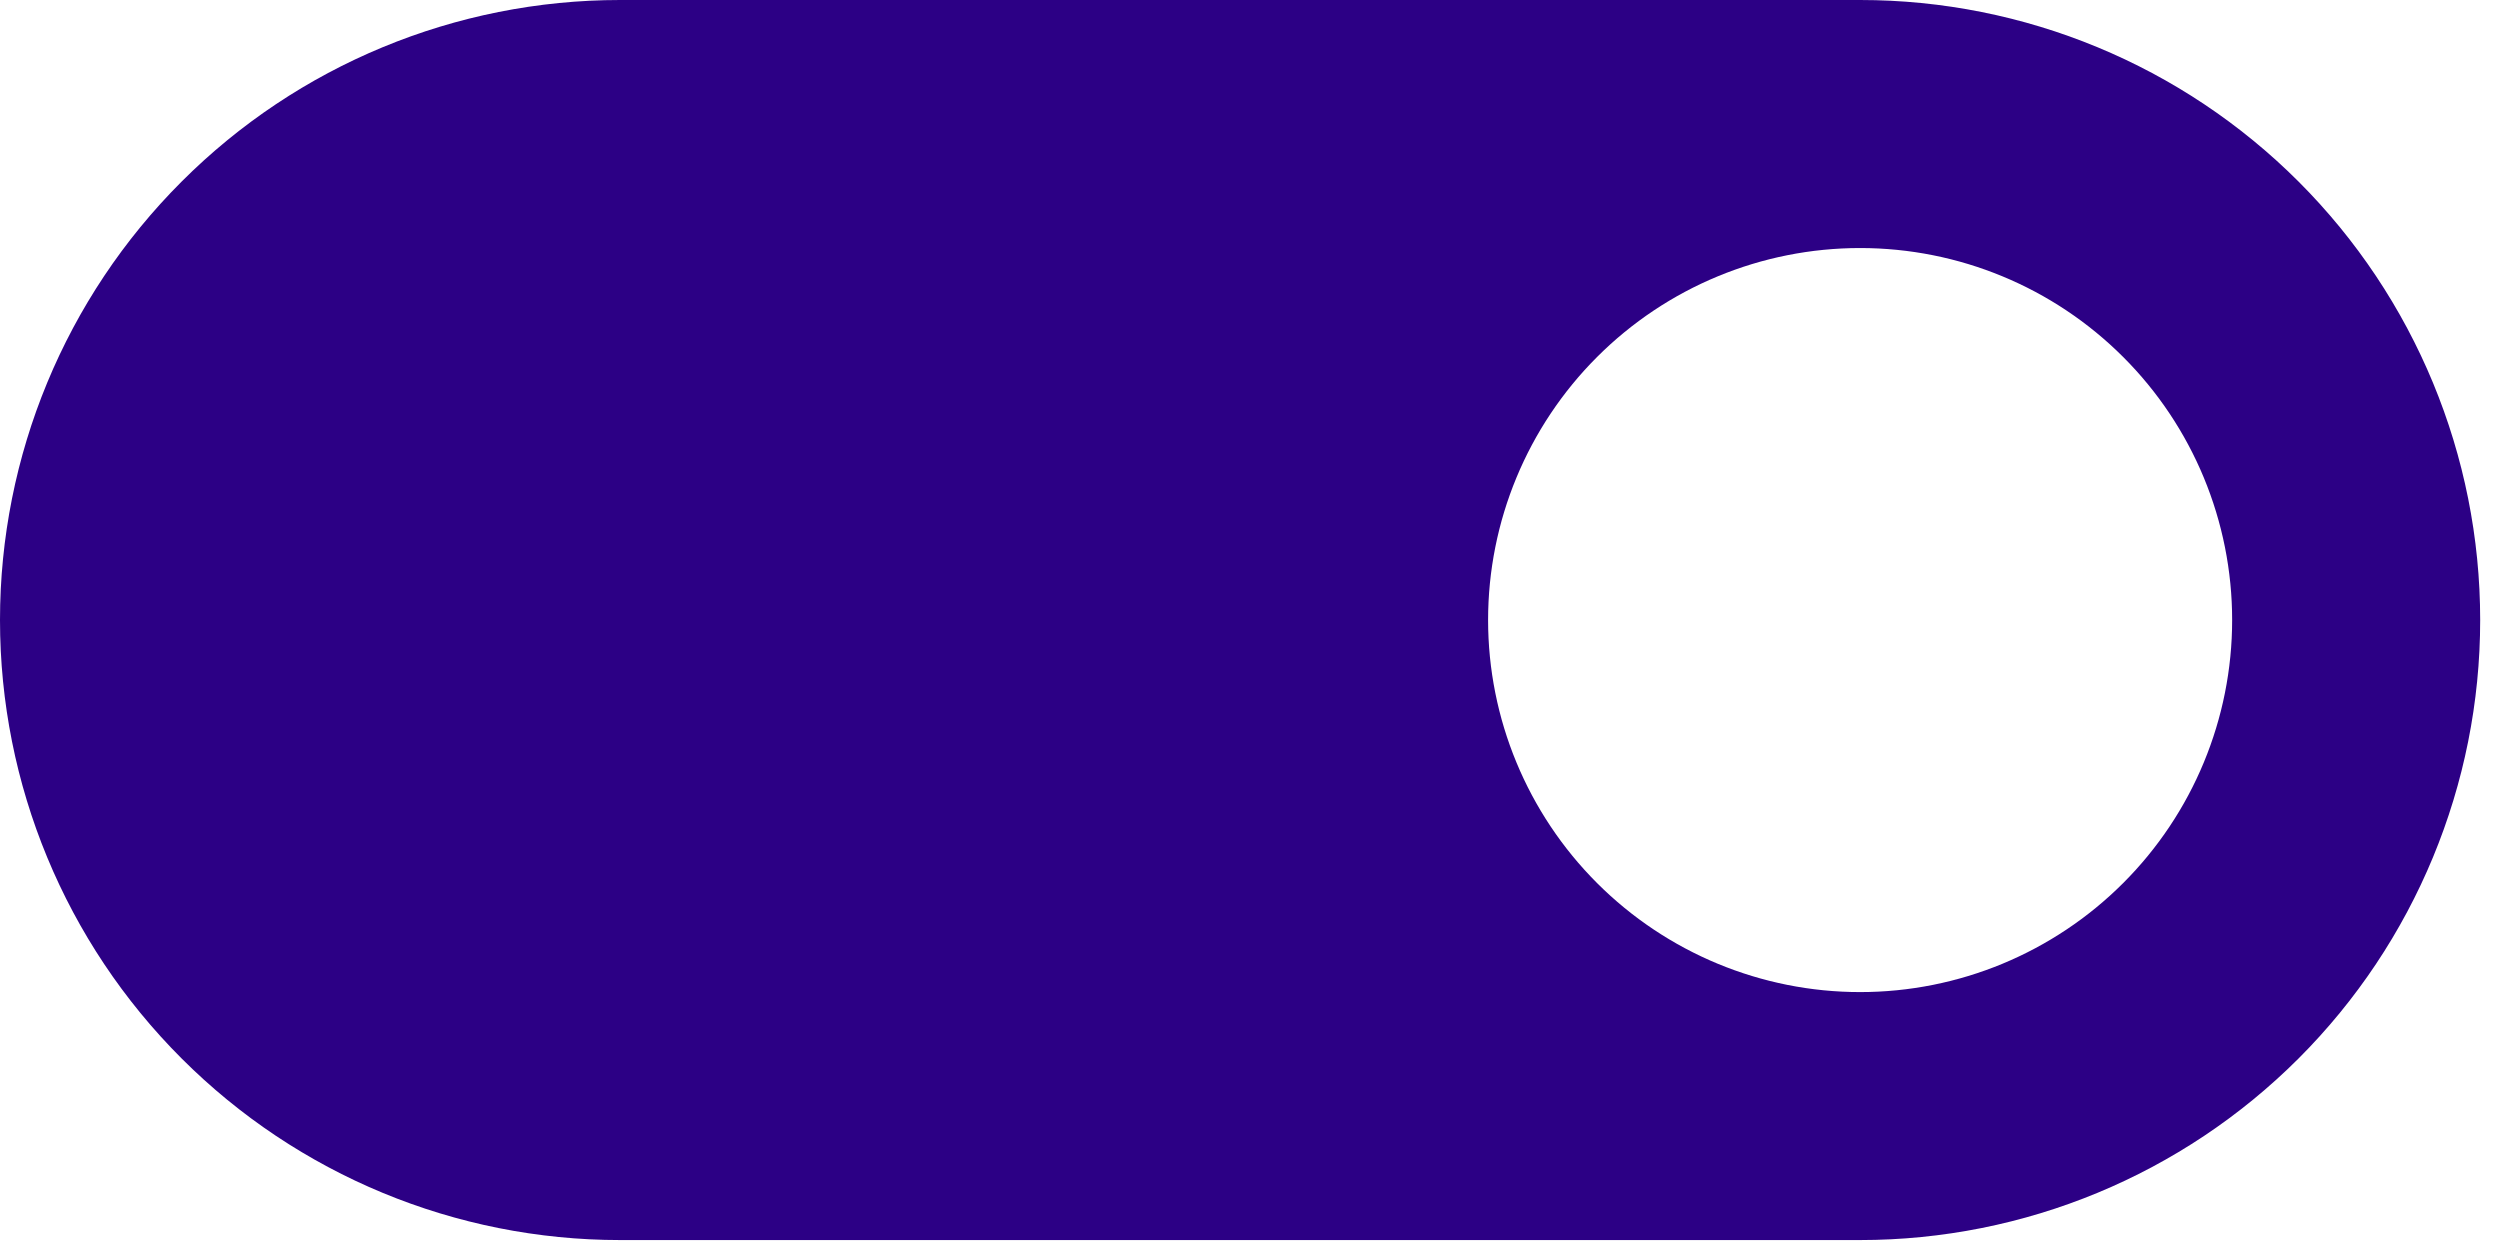
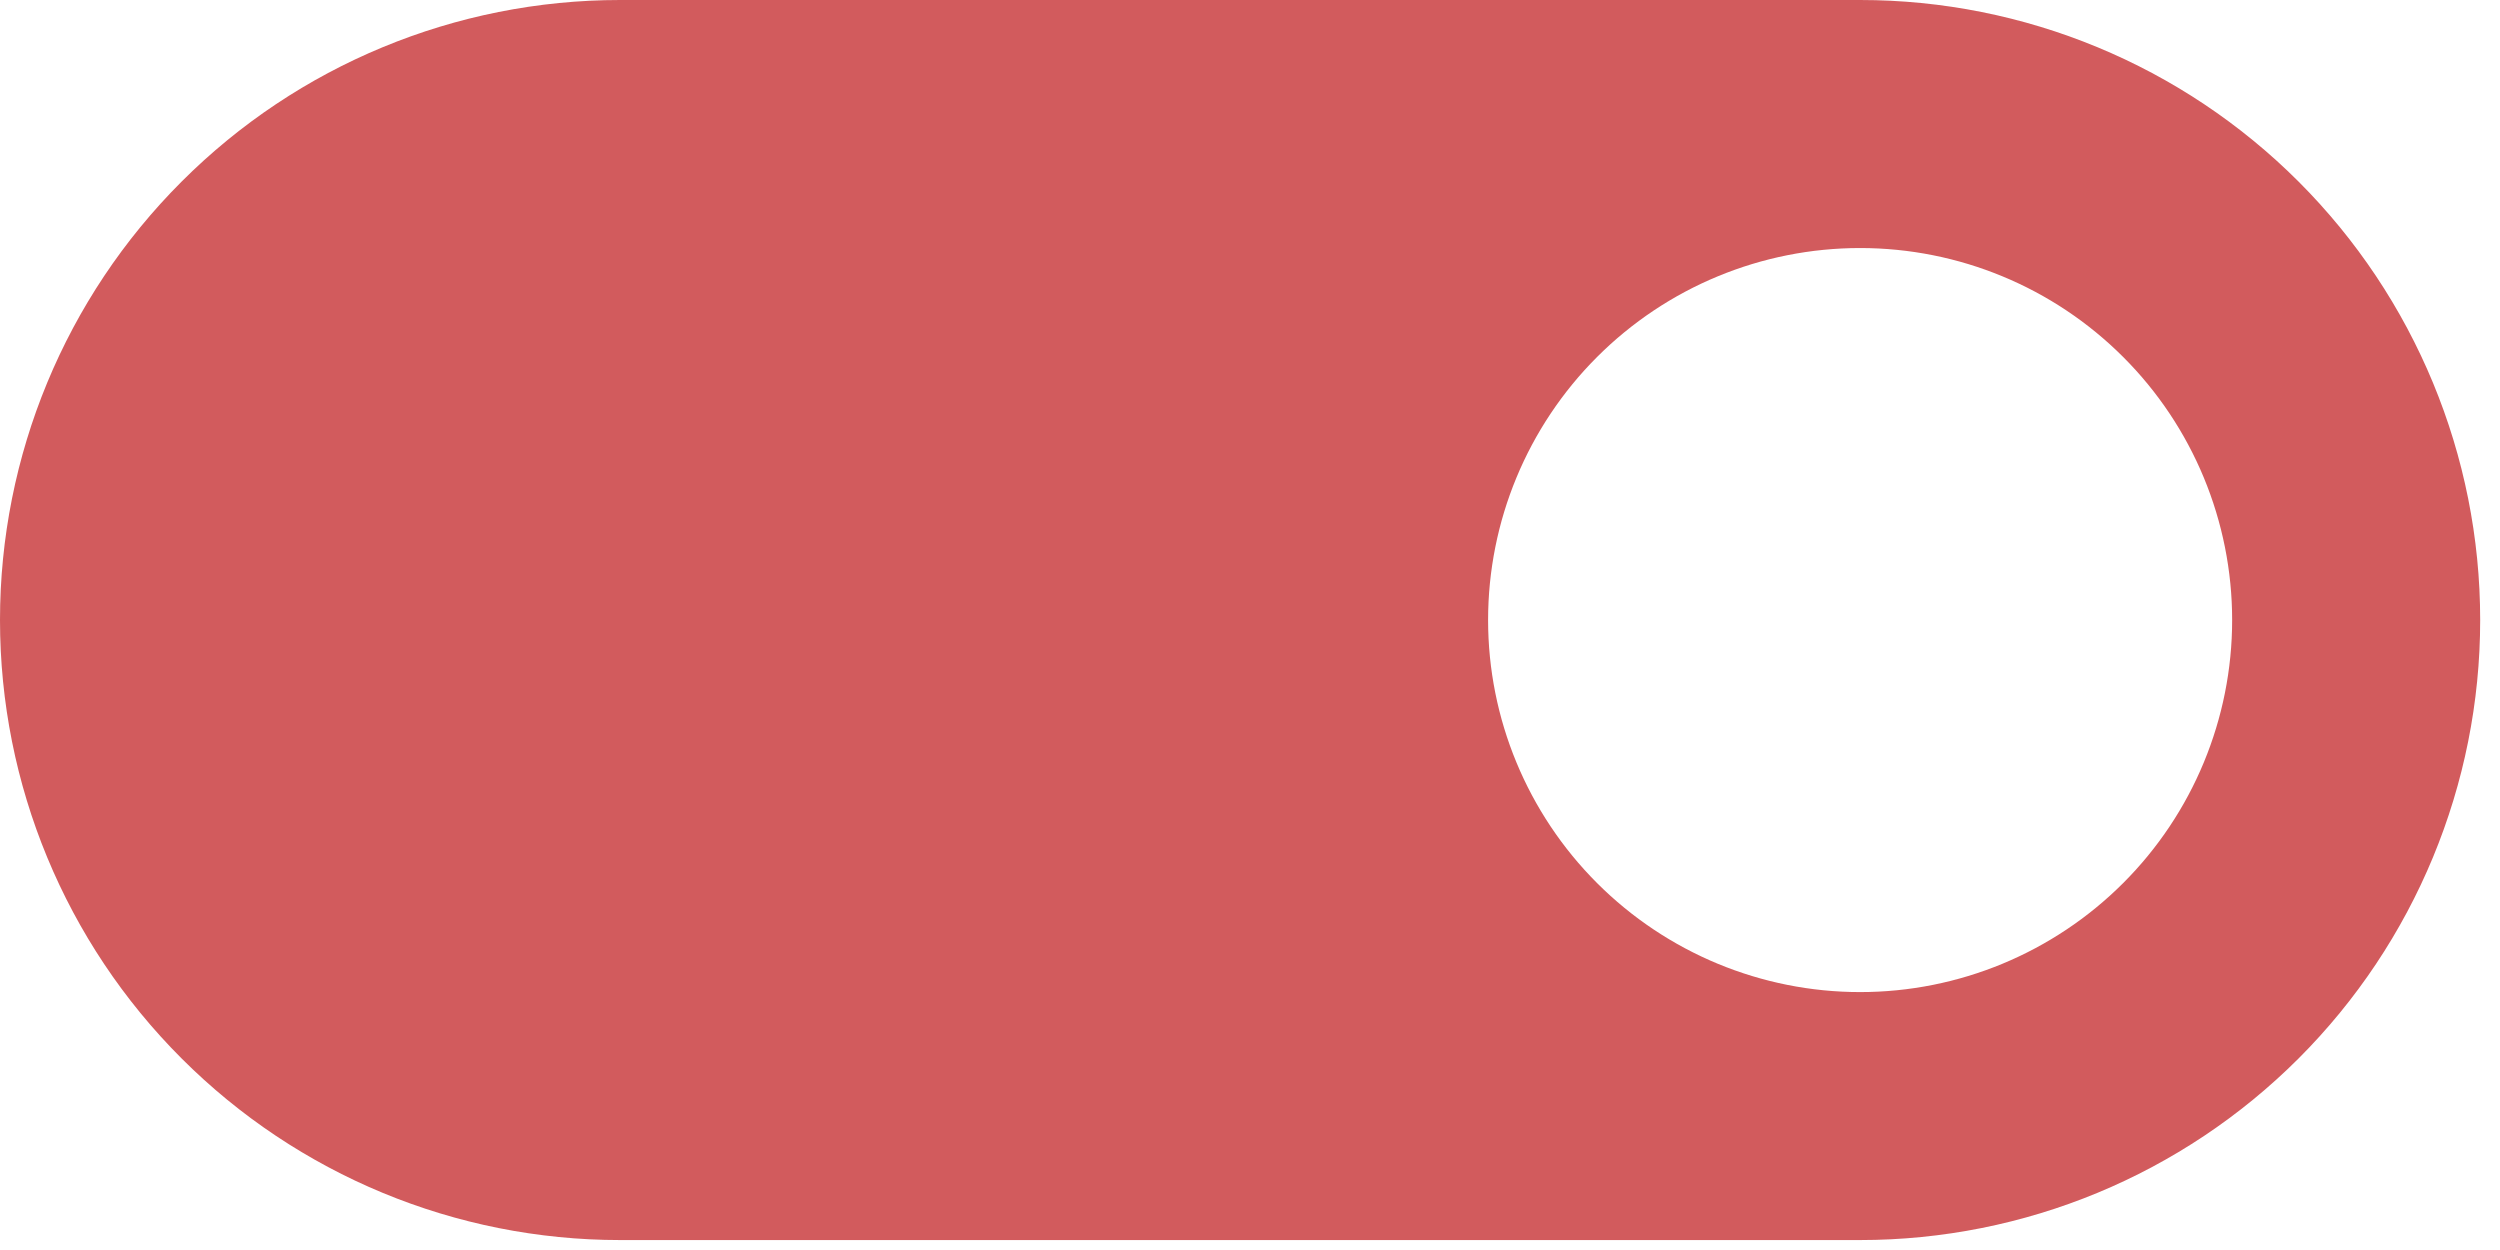
<svg xmlns="http://www.w3.org/2000/svg" width="42" height="21" viewBox="0 0 42 21" fill="none">
-   <path d="M31.25 0H10.417C7.654 0 5.004 1.097 3.051 3.051C1.097 5.004 0 7.654 0 10.417C0 13.179 1.097 15.829 3.051 17.782C5.004 19.736 7.654 20.833 10.417 20.833H31.25C34.013 20.833 36.662 19.736 38.616 17.782C40.569 15.829 41.667 13.179 41.667 10.417C41.667 7.654 40.569 5.004 38.616 3.051C36.662 1.097 34.013 0 31.25 0ZM31.25 16.667C29.592 16.667 28.003 16.008 26.831 14.836C25.659 13.664 25 12.074 25 10.417C25 8.759 25.659 7.169 26.831 5.997C28.003 4.825 29.592 4.167 31.25 4.167C32.908 4.167 34.497 4.825 35.669 5.997C36.842 7.169 37.5 8.759 37.5 10.417C37.5 12.074 36.842 13.664 35.669 14.836C34.497 16.008 32.908 16.667 31.25 16.667Z" fill="#2C0085" />
+   <path d="M31.25 0H10.417C7.654 0 5.004 1.097 3.051 3.051C1.097 5.004 0 7.654 0 10.417C0 13.179 1.097 15.829 3.051 17.782C5.004 19.736 7.654 20.833 10.417 20.833H31.25C34.013 20.833 36.662 19.736 38.616 17.782C40.569 15.829 41.667 13.179 41.667 10.417C41.667 7.654 40.569 5.004 38.616 3.051C36.662 1.097 34.013 0 31.25 0ZM31.25 16.667C29.592 16.667 28.003 16.008 26.831 14.836C25.659 13.664 25 12.074 25 10.417C25 8.759 25.659 7.169 26.831 5.997C28.003 4.825 29.592 4.167 31.25 4.167C32.908 4.167 34.497 4.825 35.669 5.997C36.842 7.169 37.5 8.759 37.5 10.417C37.5 12.074 36.842 13.664 35.669 14.836C34.497 16.008 32.908 16.667 31.25 16.667Z" fill="#D25B5D" />
</svg>
